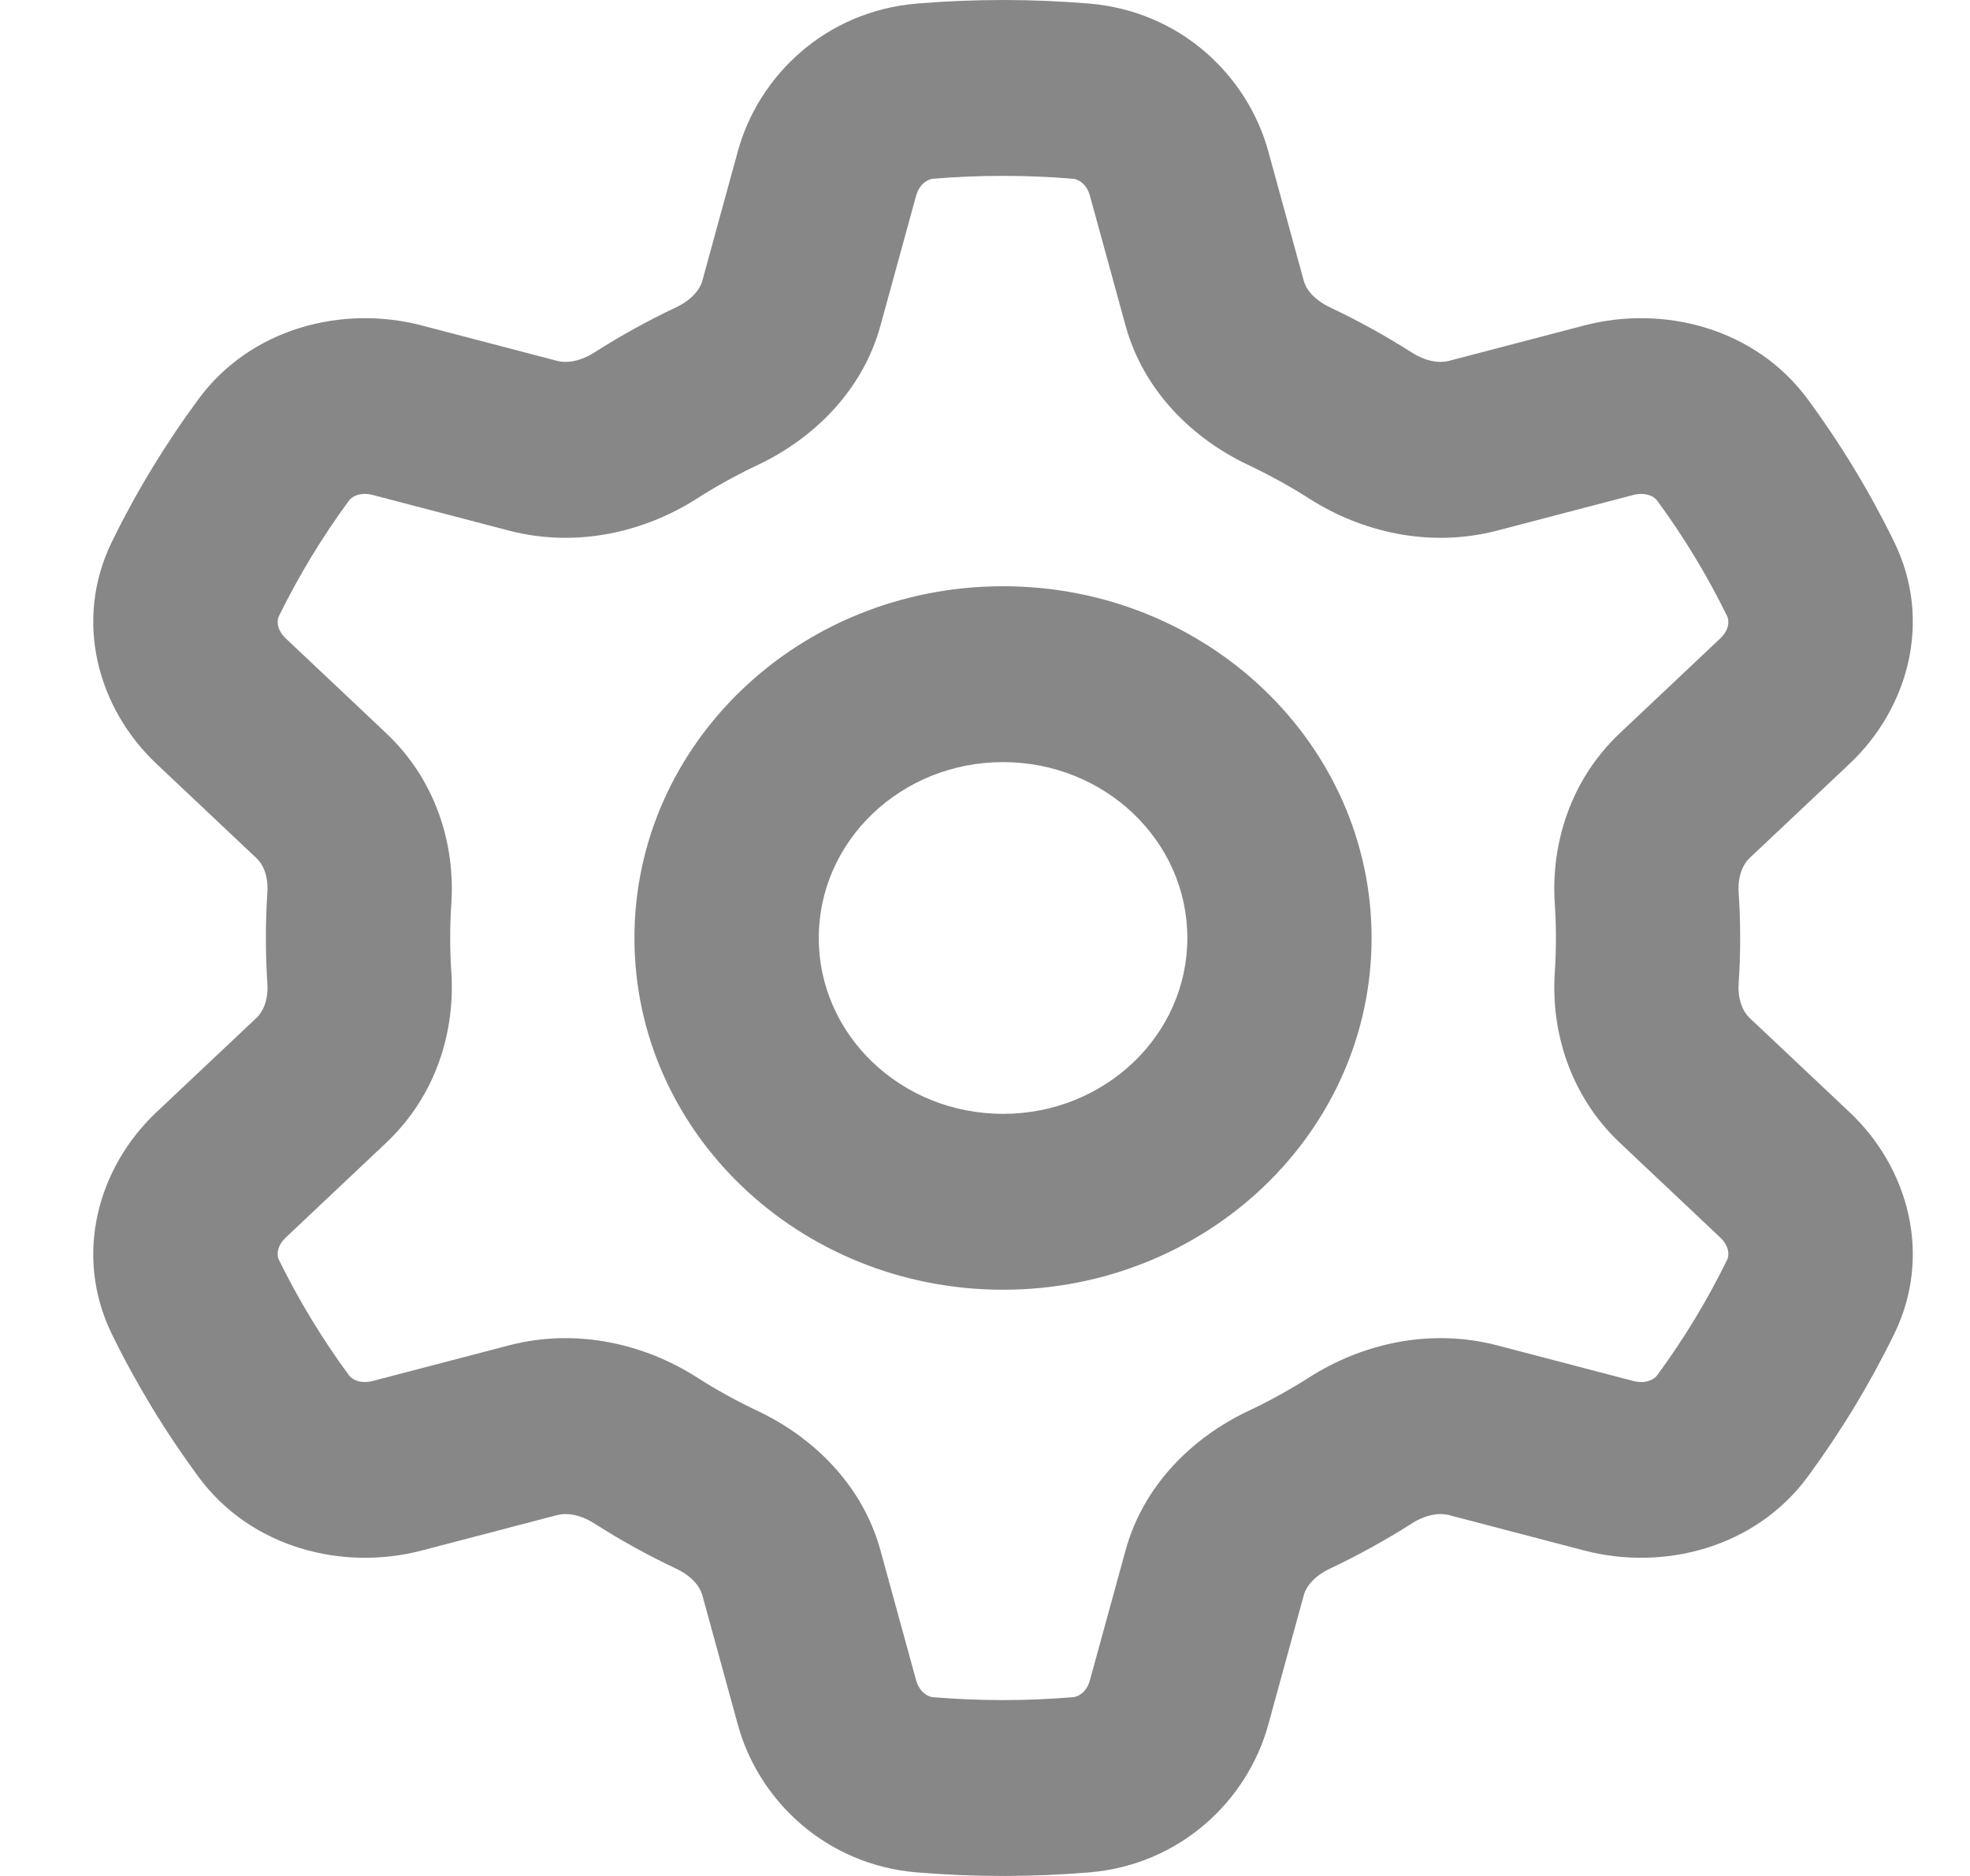
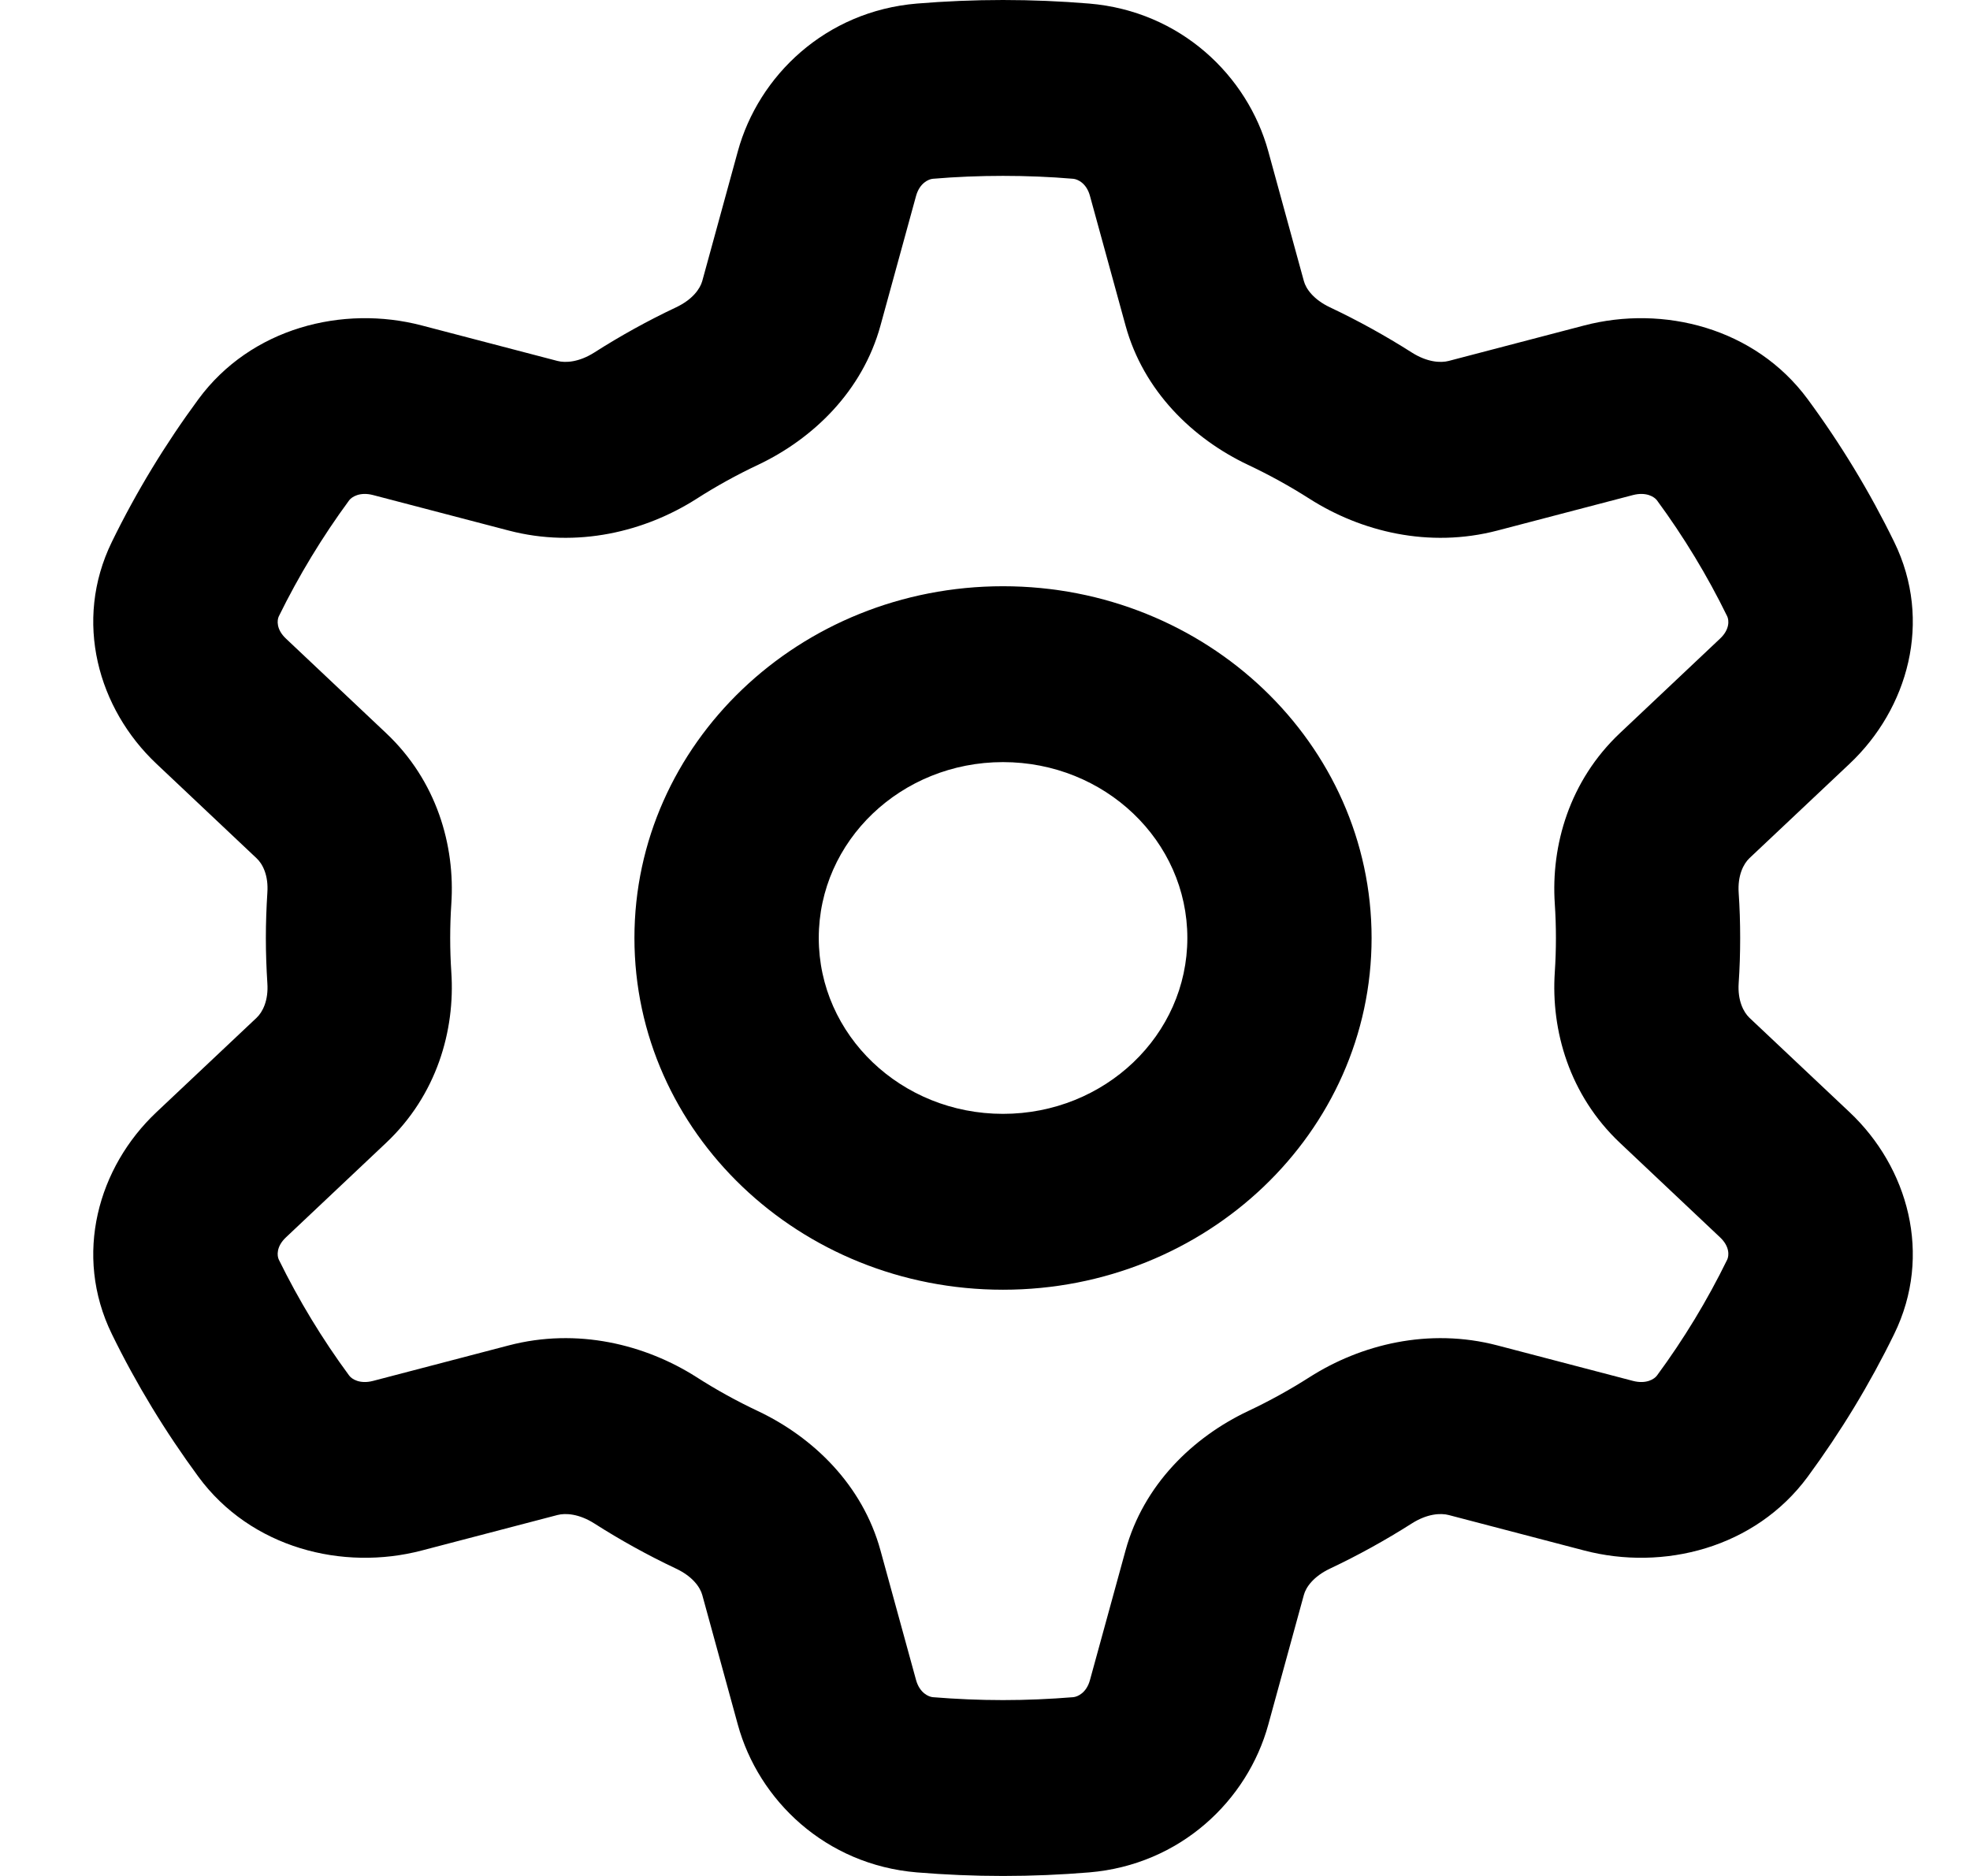
<svg xmlns="http://www.w3.org/2000/svg" width="21" height="20" viewBox="0 0 21 20" fill="none">
-   <path fill-rule="evenodd" clip-rule="evenodd" d="M9.944 1.906C10.19 1.885 10.44 1.875 10.692 1.875C10.944 1.875 11.194 1.885 11.44 1.906C11.487 1.91 11.582 1.952 11.619 2.089L11.998 3.47C12.19 4.171 12.717 4.678 13.304 4.956C13.531 5.063 13.75 5.184 13.96 5.318C14.506 5.666 15.23 5.848 15.963 5.656L17.407 5.278C17.55 5.241 17.636 5.298 17.663 5.334C17.949 5.723 18.2 6.137 18.412 6.571C18.431 6.611 18.441 6.71 18.335 6.809L17.268 7.816C16.73 8.324 16.532 9.013 16.574 9.636C16.582 9.757 16.586 9.878 16.586 10C16.586 10.122 16.582 10.243 16.574 10.364C16.532 10.987 16.73 11.676 17.268 12.184L18.335 13.191C18.441 13.29 18.431 13.389 18.412 13.429C18.2 13.863 17.949 14.277 17.663 14.665C17.636 14.702 17.55 14.759 17.407 14.722L15.963 14.344C15.23 14.152 14.506 14.334 13.96 14.682C13.75 14.816 13.531 14.937 13.304 15.044C12.717 15.322 12.19 15.829 11.998 16.53L11.619 17.911C11.582 18.048 11.487 18.09 11.44 18.094C11.194 18.114 10.944 18.125 10.692 18.125C10.44 18.125 10.19 18.114 9.944 18.094C9.898 18.09 9.803 18.048 9.765 17.911L9.386 16.53C9.194 15.829 8.667 15.322 8.08 15.044C7.853 14.937 7.634 14.816 7.425 14.682C6.879 14.334 6.154 14.152 5.422 14.344L3.977 14.722C3.835 14.759 3.749 14.702 3.722 14.665C3.436 14.277 3.185 13.863 2.972 13.429C2.953 13.389 2.943 13.29 3.049 13.191L4.116 12.184C4.655 11.676 4.853 10.987 4.811 10.364C4.803 10.243 4.799 10.122 4.799 10C4.799 9.878 4.803 9.757 4.811 9.637C4.853 9.013 4.655 8.324 4.116 7.816L3.049 6.809C2.943 6.71 2.953 6.611 2.972 6.571C3.185 6.137 3.436 5.723 3.722 5.334C3.749 5.298 3.835 5.241 3.977 5.278L5.422 5.656C6.154 5.848 6.879 5.666 7.425 5.318C7.634 5.184 7.853 5.063 8.08 4.956C8.667 4.678 9.194 4.171 9.386 3.47L9.765 2.089C9.803 1.952 9.898 1.91 9.944 1.906ZM10.692 0C10.383 0 10.077 0.013 9.774 0.038C8.801 0.119 8.086 0.806 7.865 1.614L7.486 2.996C7.463 3.079 7.383 3.193 7.208 3.276C6.905 3.419 6.613 3.581 6.334 3.759C6.173 3.861 6.029 3.871 5.942 3.848L4.497 3.47C3.655 3.249 2.675 3.495 2.115 4.256C1.763 4.734 1.453 5.243 1.192 5.778C0.78 6.623 1.046 7.557 1.668 8.143L2.735 9.15C2.8 9.21 2.863 9.333 2.85 9.517C2.84 9.677 2.834 9.838 2.834 10C2.834 10.162 2.84 10.323 2.85 10.482C2.863 10.666 2.8 10.79 2.735 10.851L1.668 11.857C1.046 12.443 0.78 13.377 1.192 14.222C1.453 14.757 1.763 15.265 2.115 15.744C2.675 16.505 3.655 16.751 4.497 16.53L5.942 16.152C6.029 16.129 6.173 16.139 6.334 16.241C6.613 16.419 6.905 16.581 7.208 16.724C7.383 16.807 7.463 16.921 7.486 17.004L7.865 18.386C8.086 19.194 8.801 19.881 9.774 19.962C10.077 19.987 10.383 20 10.692 20C11.001 20 11.308 19.987 11.61 19.962C12.583 19.881 13.299 19.194 13.52 18.386L13.899 17.004C13.921 16.921 14.002 16.807 14.176 16.724C14.479 16.581 14.771 16.419 15.051 16.241C15.212 16.139 15.355 16.129 15.443 16.152L16.887 16.53C17.73 16.751 18.709 16.505 19.27 15.744C19.622 15.265 19.931 14.757 20.192 14.222C20.605 13.377 20.338 12.443 19.716 11.857L18.649 10.851C18.585 10.79 18.522 10.667 18.534 10.483C18.545 10.323 18.55 10.162 18.55 10C18.55 9.838 18.545 9.677 18.534 9.517C18.522 9.333 18.585 9.21 18.649 9.149L19.716 8.143C20.338 7.557 20.605 6.623 20.192 5.778C19.931 5.243 19.622 4.734 19.27 4.256C18.709 3.495 17.73 3.249 16.887 3.47L15.443 3.848C15.355 3.871 15.212 3.861 15.051 3.759C14.771 3.581 14.479 3.419 14.176 3.276C14.002 3.193 13.921 3.079 13.899 2.996L13.52 1.614C13.299 0.806 12.583 0.119 11.61 0.038C11.308 0.013 11.001 0 10.692 0ZM12.657 10C12.657 11.036 11.777 11.875 10.692 11.875C9.607 11.875 8.728 11.036 8.728 10C8.728 8.964 9.607 8.125 10.692 8.125C11.777 8.125 12.657 8.964 12.657 10ZM14.621 10C14.621 12.071 12.862 13.75 10.692 13.75C8.522 13.75 6.763 12.071 6.763 10C6.763 7.929 8.522 6.25 10.692 6.25C12.862 6.25 14.621 7.929 14.621 10Z" fill="#878787" />
+   <path fill-rule="evenodd" clip-rule="evenodd" d="M9.944 1.906C10.19 1.885 10.44 1.875 10.692 1.875C10.944 1.875 11.194 1.885 11.44 1.906C11.487 1.91 11.582 1.952 11.619 2.089L11.998 3.47C12.19 4.171 12.717 4.678 13.304 4.956C13.531 5.063 13.75 5.184 13.96 5.318C14.506 5.666 15.23 5.848 15.963 5.656L17.407 5.278C17.55 5.241 17.636 5.298 17.663 5.334C17.949 5.723 18.2 6.137 18.412 6.571C18.431 6.611 18.441 6.71 18.335 6.809L17.268 7.816C16.73 8.324 16.532 9.013 16.574 9.636C16.582 9.757 16.586 9.878 16.586 10C16.586 10.122 16.582 10.243 16.574 10.364C16.532 10.987 16.73 11.676 17.268 12.184L18.335 13.191C18.441 13.29 18.431 13.389 18.412 13.429C18.2 13.863 17.949 14.277 17.663 14.665C17.636 14.702 17.55 14.759 17.407 14.722L15.963 14.344C15.23 14.152 14.506 14.334 13.96 14.682C13.75 14.816 13.531 14.937 13.304 15.044C12.717 15.322 12.19 15.829 11.998 16.53L11.619 17.911C11.582 18.048 11.487 18.09 11.44 18.094C11.194 18.114 10.944 18.125 10.692 18.125C10.44 18.125 10.19 18.114 9.944 18.094C9.898 18.09 9.803 18.048 9.765 17.911L9.386 16.53C9.194 15.829 8.667 15.322 8.08 15.044C7.853 14.937 7.634 14.816 7.425 14.682C6.879 14.334 6.154 14.152 5.422 14.344L3.977 14.722C3.835 14.759 3.749 14.702 3.722 14.665C3.436 14.277 3.185 13.863 2.972 13.429C2.953 13.389 2.943 13.29 3.049 13.191L4.116 12.184C4.655 11.676 4.853 10.987 4.811 10.364C4.803 10.243 4.799 10.122 4.799 10C4.799 9.878 4.803 9.757 4.811 9.637C4.853 9.013 4.655 8.324 4.116 7.816L3.049 6.809C2.943 6.71 2.953 6.611 2.972 6.571C3.185 6.137 3.436 5.723 3.722 5.334C3.749 5.298 3.835 5.241 3.977 5.278L5.422 5.656C6.154 5.848 6.879 5.666 7.425 5.318C7.634 5.184 7.853 5.063 8.08 4.956C8.667 4.678 9.194 4.171 9.386 3.47L9.765 2.089C9.803 1.952 9.898 1.91 9.944 1.906ZM10.692 0C10.383 0 10.077 0.013 9.774 0.038C8.801 0.119 8.086 0.806 7.865 1.614L7.486 2.996C7.463 3.079 7.383 3.193 7.208 3.276C6.905 3.419 6.613 3.581 6.334 3.759C6.173 3.861 6.029 3.871 5.942 3.848L4.497 3.47C3.655 3.249 2.675 3.495 2.115 4.256C1.763 4.734 1.453 5.243 1.192 5.778C0.78 6.623 1.046 7.557 1.668 8.143L2.735 9.15C2.8 9.21 2.863 9.333 2.85 9.517C2.84 9.677 2.834 9.838 2.834 10C2.834 10.162 2.84 10.323 2.85 10.482C2.863 10.666 2.8 10.79 2.735 10.851L1.668 11.857C1.046 12.443 0.78 13.377 1.192 14.222C1.453 14.757 1.763 15.265 2.115 15.744C2.675 16.505 3.655 16.751 4.497 16.53L5.942 16.152C6.029 16.129 6.173 16.139 6.334 16.241C6.613 16.419 6.905 16.581 7.208 16.724C7.383 16.807 7.463 16.921 7.486 17.004L7.865 18.386C8.086 19.194 8.801 19.881 9.774 19.962C10.077 19.987 10.383 20 10.692 20C11.001 20 11.308 19.987 11.61 19.962C12.583 19.881 13.299 19.194 13.52 18.386L13.899 17.004C13.921 16.921 14.002 16.807 14.176 16.724C14.479 16.581 14.771 16.419 15.051 16.241C15.212 16.139 15.355 16.129 15.443 16.152L16.887 16.53C17.73 16.751 18.709 16.505 19.27 15.744C19.622 15.265 19.931 14.757 20.192 14.222C20.605 13.377 20.338 12.443 19.716 11.857L18.649 10.851C18.585 10.79 18.522 10.667 18.534 10.483C18.545 10.323 18.55 10.162 18.55 10C18.55 9.838 18.545 9.677 18.534 9.517C18.522 9.333 18.585 9.21 18.649 9.149L19.716 8.143C20.338 7.557 20.605 6.623 20.192 5.778C19.931 5.243 19.622 4.734 19.27 4.256C18.709 3.495 17.73 3.249 16.887 3.47L15.443 3.848C15.355 3.871 15.212 3.861 15.051 3.759C14.771 3.581 14.479 3.419 14.176 3.276C14.002 3.193 13.921 3.079 13.899 2.996L13.52 1.614C13.299 0.806 12.583 0.119 11.61 0.038C11.308 0.013 11.001 0 10.692 0ZM12.657 10C12.657 11.036 11.777 11.875 10.692 11.875C9.607 11.875 8.728 11.036 8.728 10C8.728 8.964 9.607 8.125 10.692 8.125C11.777 8.125 12.657 8.964 12.657 10ZM14.621 10C14.621 12.071 12.862 13.75 10.692 13.75C8.522 13.75 6.763 12.071 6.763 10C6.763 7.929 8.522 6.25 10.692 6.25C12.862 6.25 14.621 7.929 14.621 10Z" fill="#000000" />
</svg>
